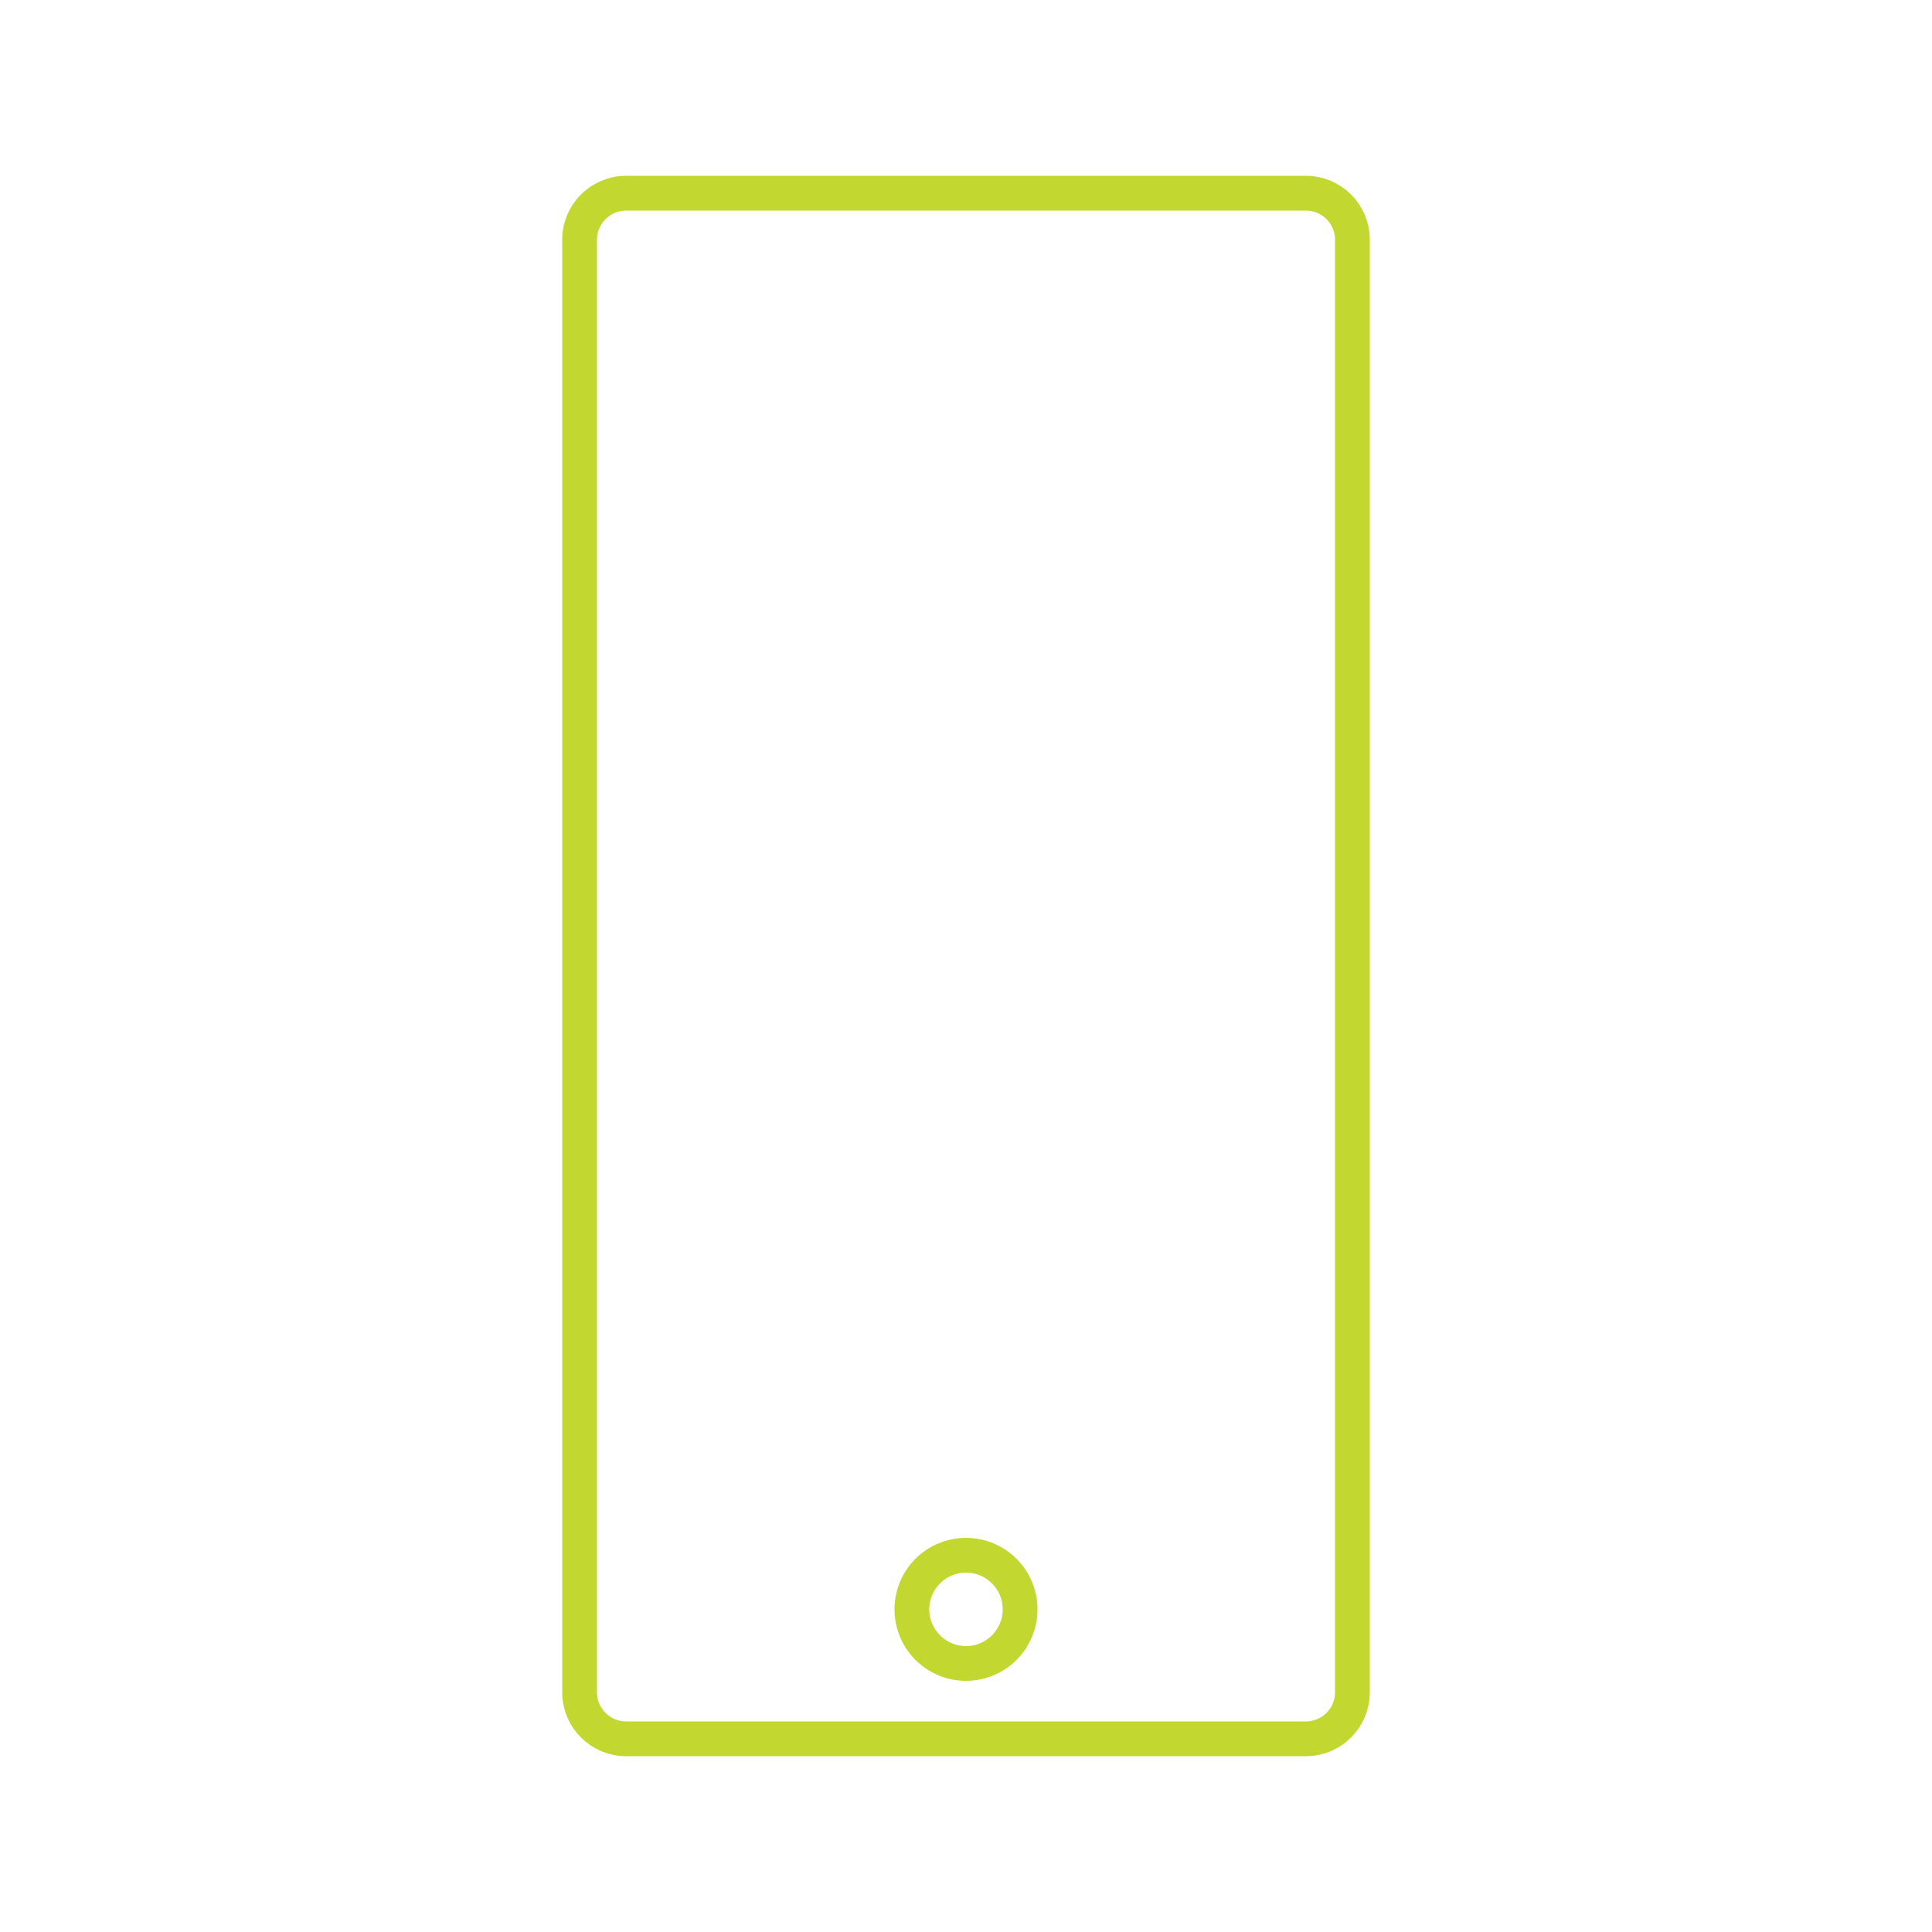
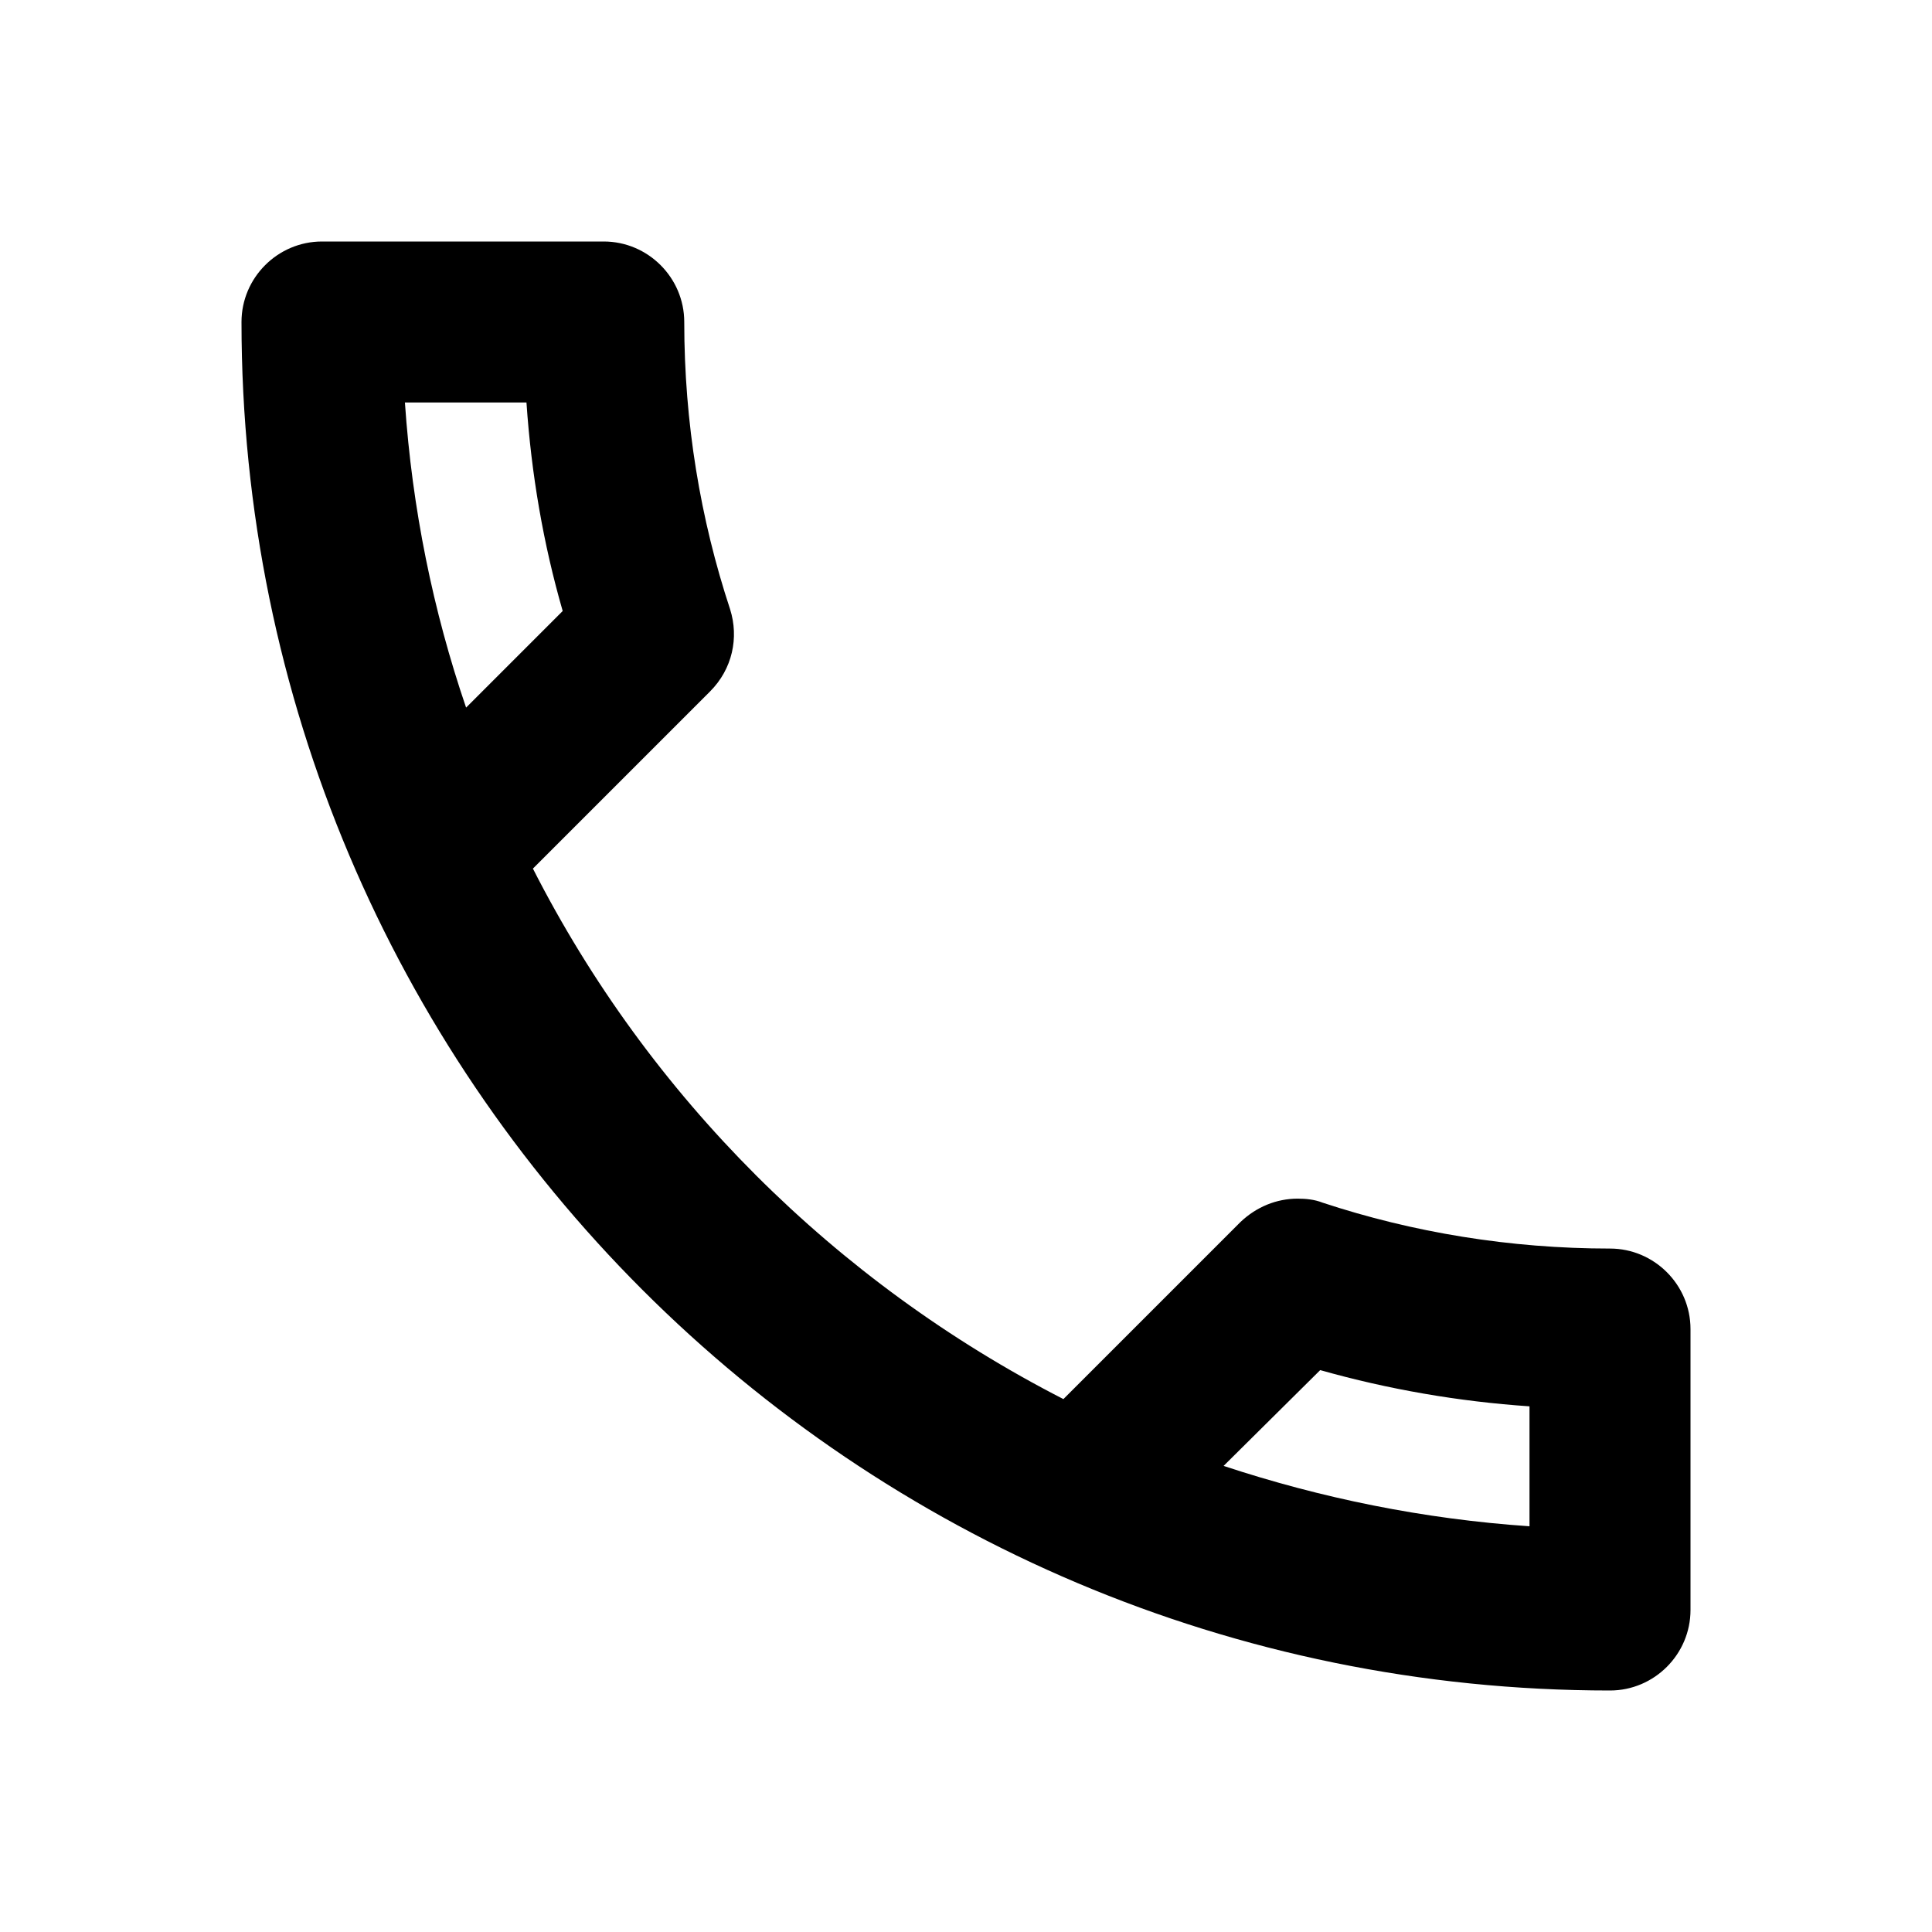
- <svg xmlns="http://www.w3.org/2000/svg" version="1.1" id="Calque_1" x="0px" y="0px" viewBox="0 0 500 500" style="enable-background:new 0 0 500 500;" xml:space="preserve">
-   <style type="text/css">
- 	.st0{fill:none;stroke:#C2D830;stroke-width:9;stroke-miterlimit:10;}
- </style>
-   <path class="st0" d="M338,450H162c-6.6,0-12-5.4-12-12V62c0-6.6,5.4-12,12-12h176c6.6,0,12,5.4,12,12v376  C350,444.6,344.6,450,338,450z" />
-   <circle class="st0" cx="250" cy="416.5" r="14" />
+ <svg xmlns="http://www.w3.org/2000/svg" width="24" height="24" viewBox="0 0 24 24">
+   <path fill="none" d="M0 0h24v24H0V0z" />
+   <path d="M6.54 5c.06.89.21 1.76.45 2.59l-1.2 1.2c-.41-1.2-.67-2.47-.76-3.79h1.51m9.86 12.02c.85.24 1.72.39 2.6.45v1.49c-1.32-.09-2.59-.35-3.8-.75l1.2-1.19M7.5 3H4c-.55 0-1 .45-1 1 0 9.39 7.61 17 17 17 .55 0 1-.45 1-1v-3.49c0-.55-.45-1-1-1-1.24 0-2.45-.2-3.57-.57-.1-.04-.21-.05-.31-.05-.26 0-.51.1-.71.29l-2.2 2.2c-2.83-1.45-5.15-3.76-6.59-6.59l2.2-2.2c.28-.28.36-.67.25-1.02C8.7 6.45 8.5 5.25 8.5 4c0-.55-.45-1-1-1z" />
</svg>
